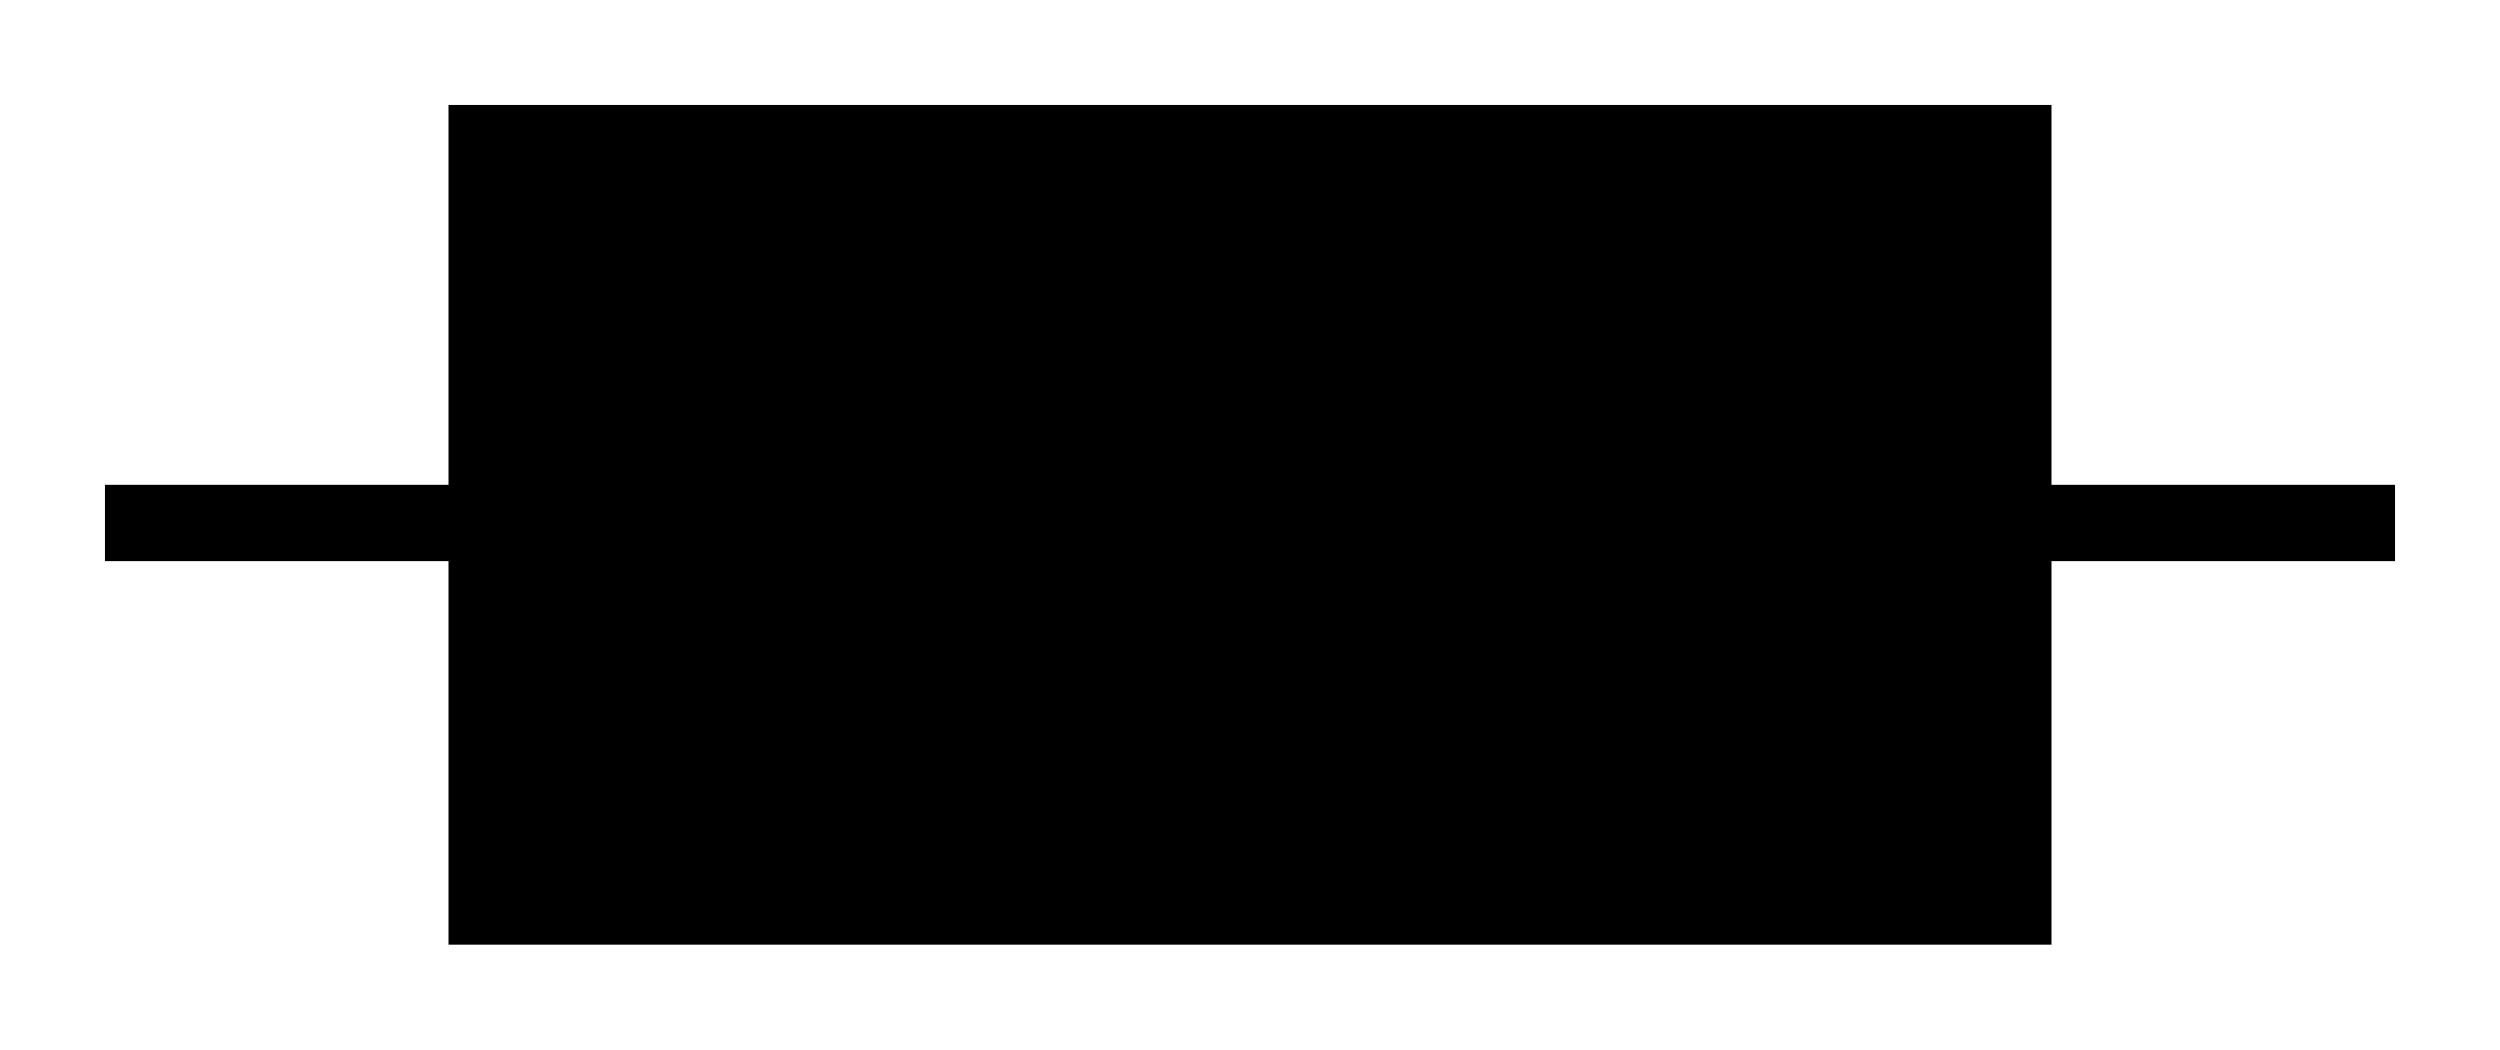
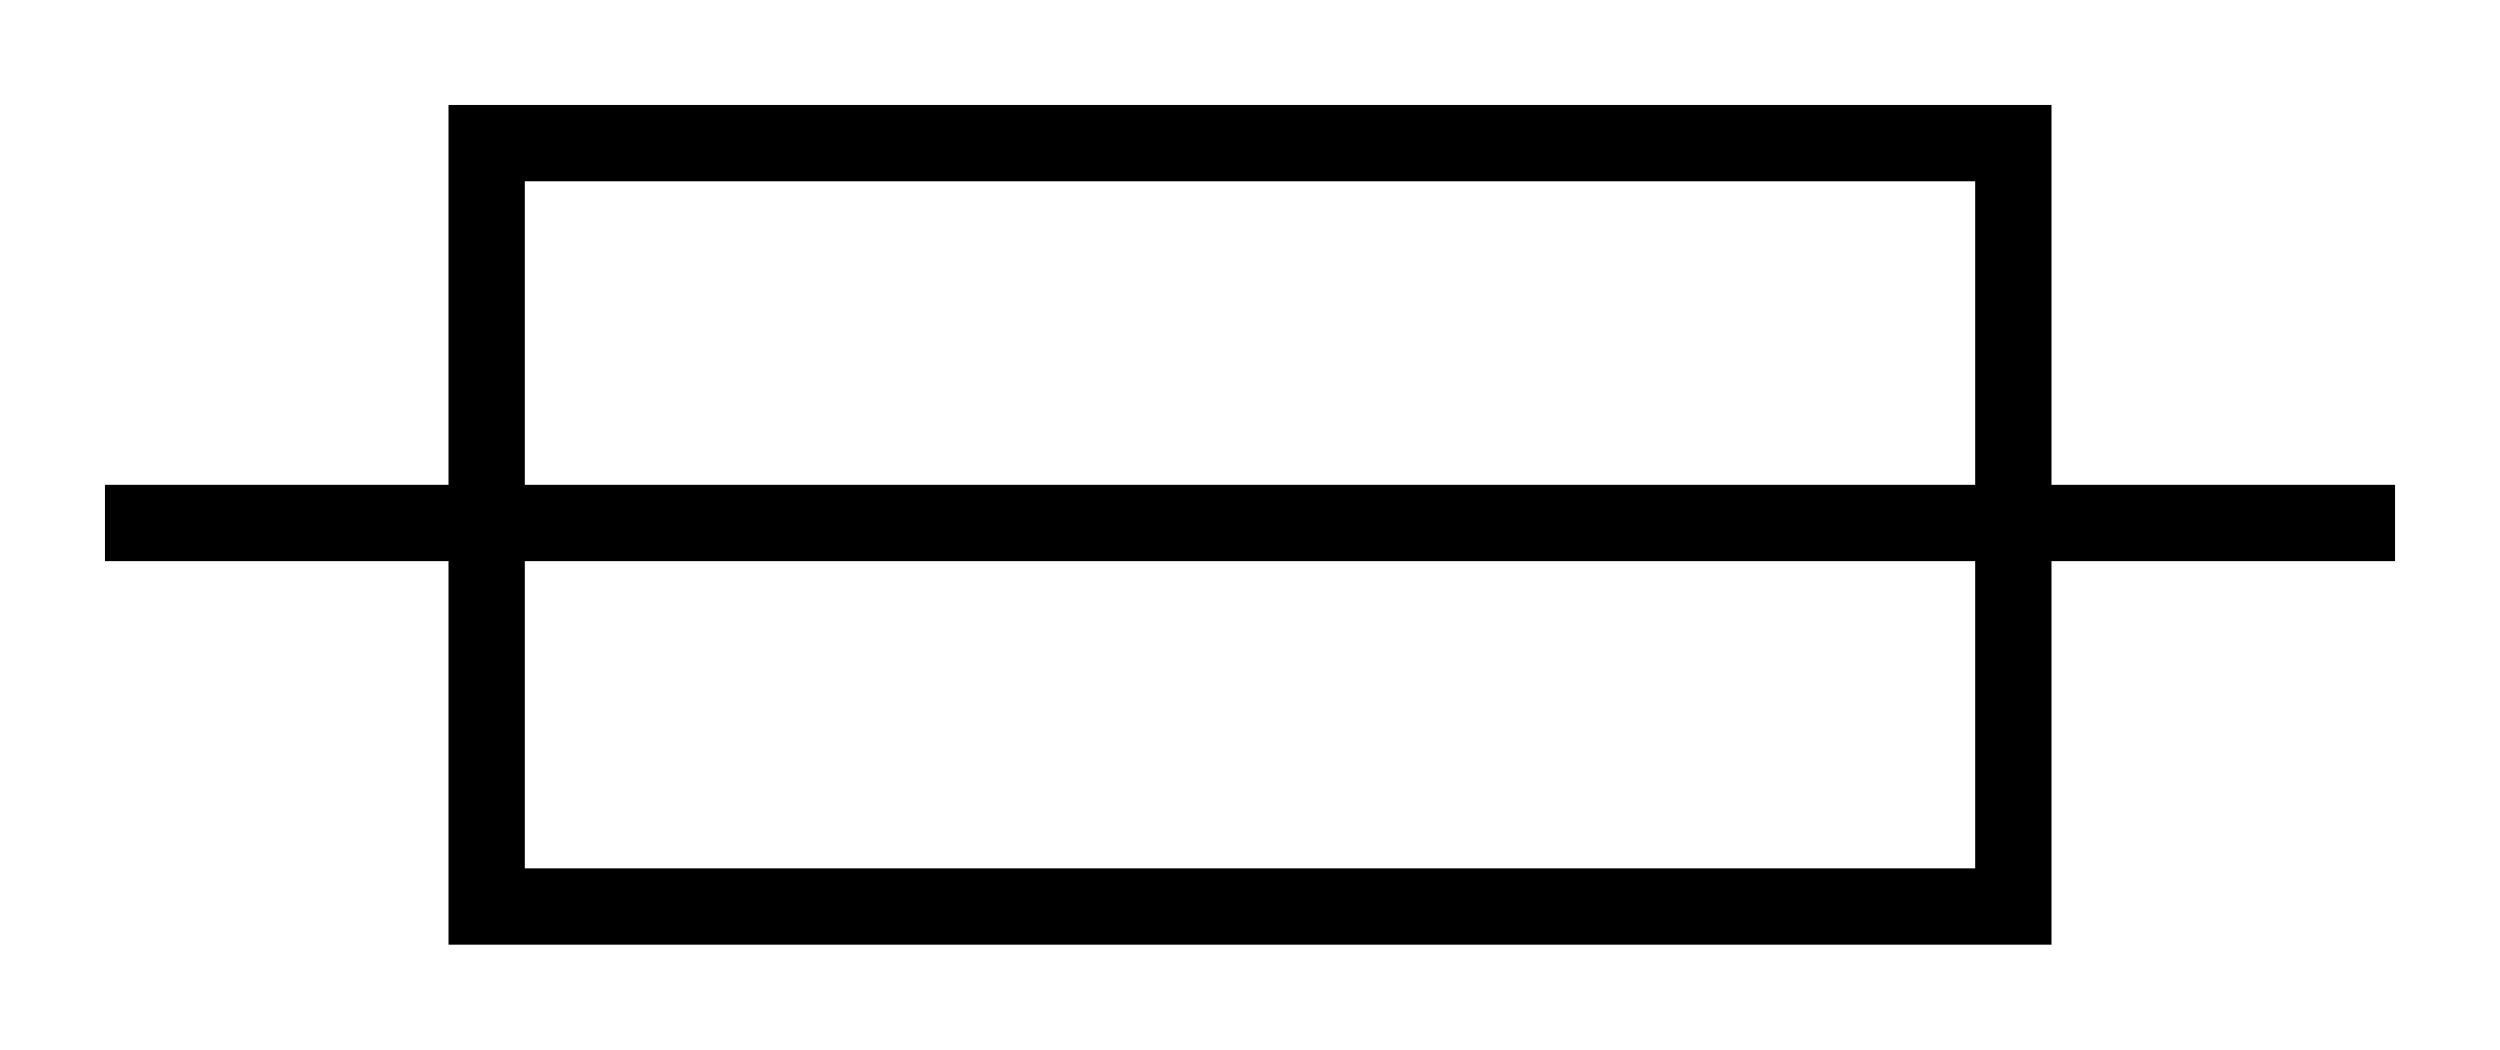
<svg xmlns="http://www.w3.org/2000/svg" version="1.1" viewBox="-11.909 -5 23.818 10" fill="black" stroke="none">
-   <path d="M -7.636 -4 L -7.636 -3.636 L -7.636 -0.381 L -10.909 -0.381 L -10.909 0.346 L -7.636 0.346 L -7.636 4 L 7.636 4 L 7.636 0.346 L 10.909 0.346 L 10.909 -0.381 L 7.636 -0.381 L 7.636 -4 L -7.636 -4 Z" />
-   <path d="M -6.909 0.346 L 6.909 0.346 L 6.909 3.273 L -6.909 3.273 L -6.909 0.346 Z" />
-   <path d="M -6.909 -3.273 L 6.909 -3.273 L 6.909 -0.381 L -6.909 -0.381 L -6.909 -3.273 Z" />
+   <path fill-rule="evenodd" d="M -7.636 -4 L -7.636 -3.636 L -7.636 -0.381 L -10.909 -0.381 L -10.909 0.346 L -7.636 0.346 L -7.636 4 L 7.636 4 L 7.636 0.346 L 10.909 0.346 L 10.909 -0.381 L 7.636 -0.381 L 7.636 -4 L -7.636 -4 Z M -6.909 0.346 L 6.909 0.346 L 6.909 3.273 L -6.909 3.273 L -6.909 0.346 Z M -6.909 -3.273 L 6.909 -3.273 L 6.909 -0.381 L -6.909 -0.381 L -6.909 -3.273 Z" />
</svg>
